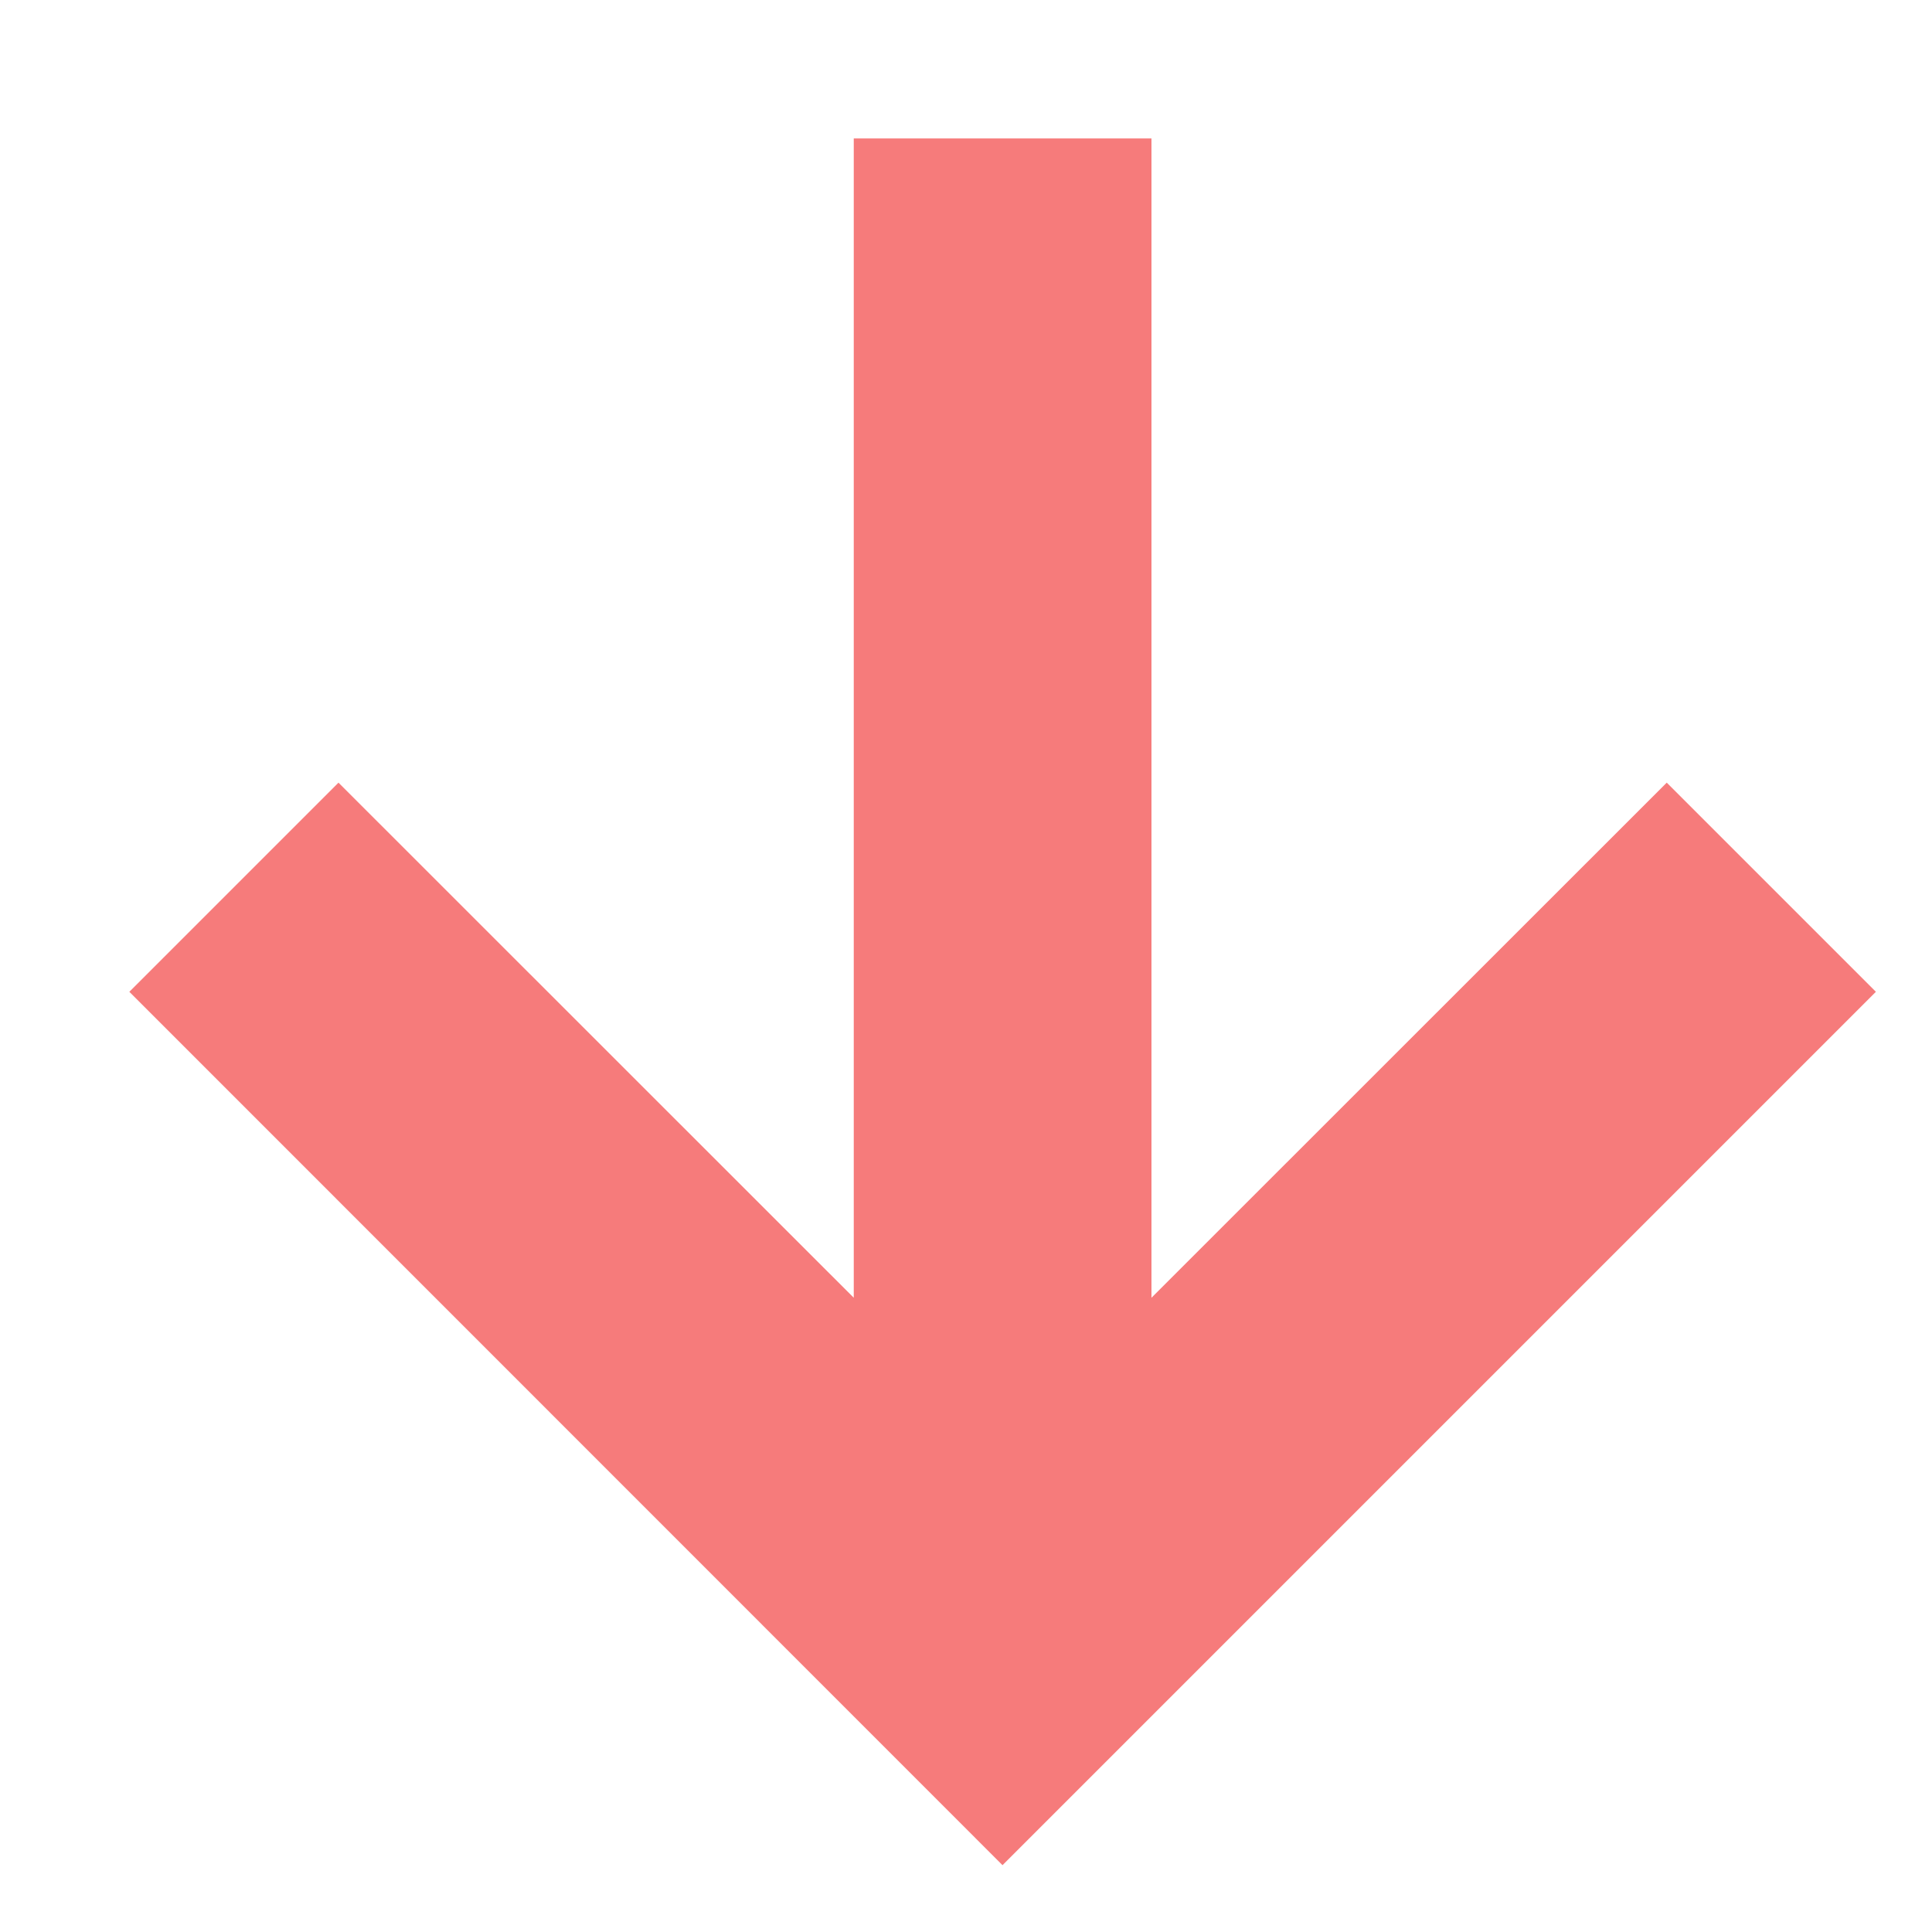
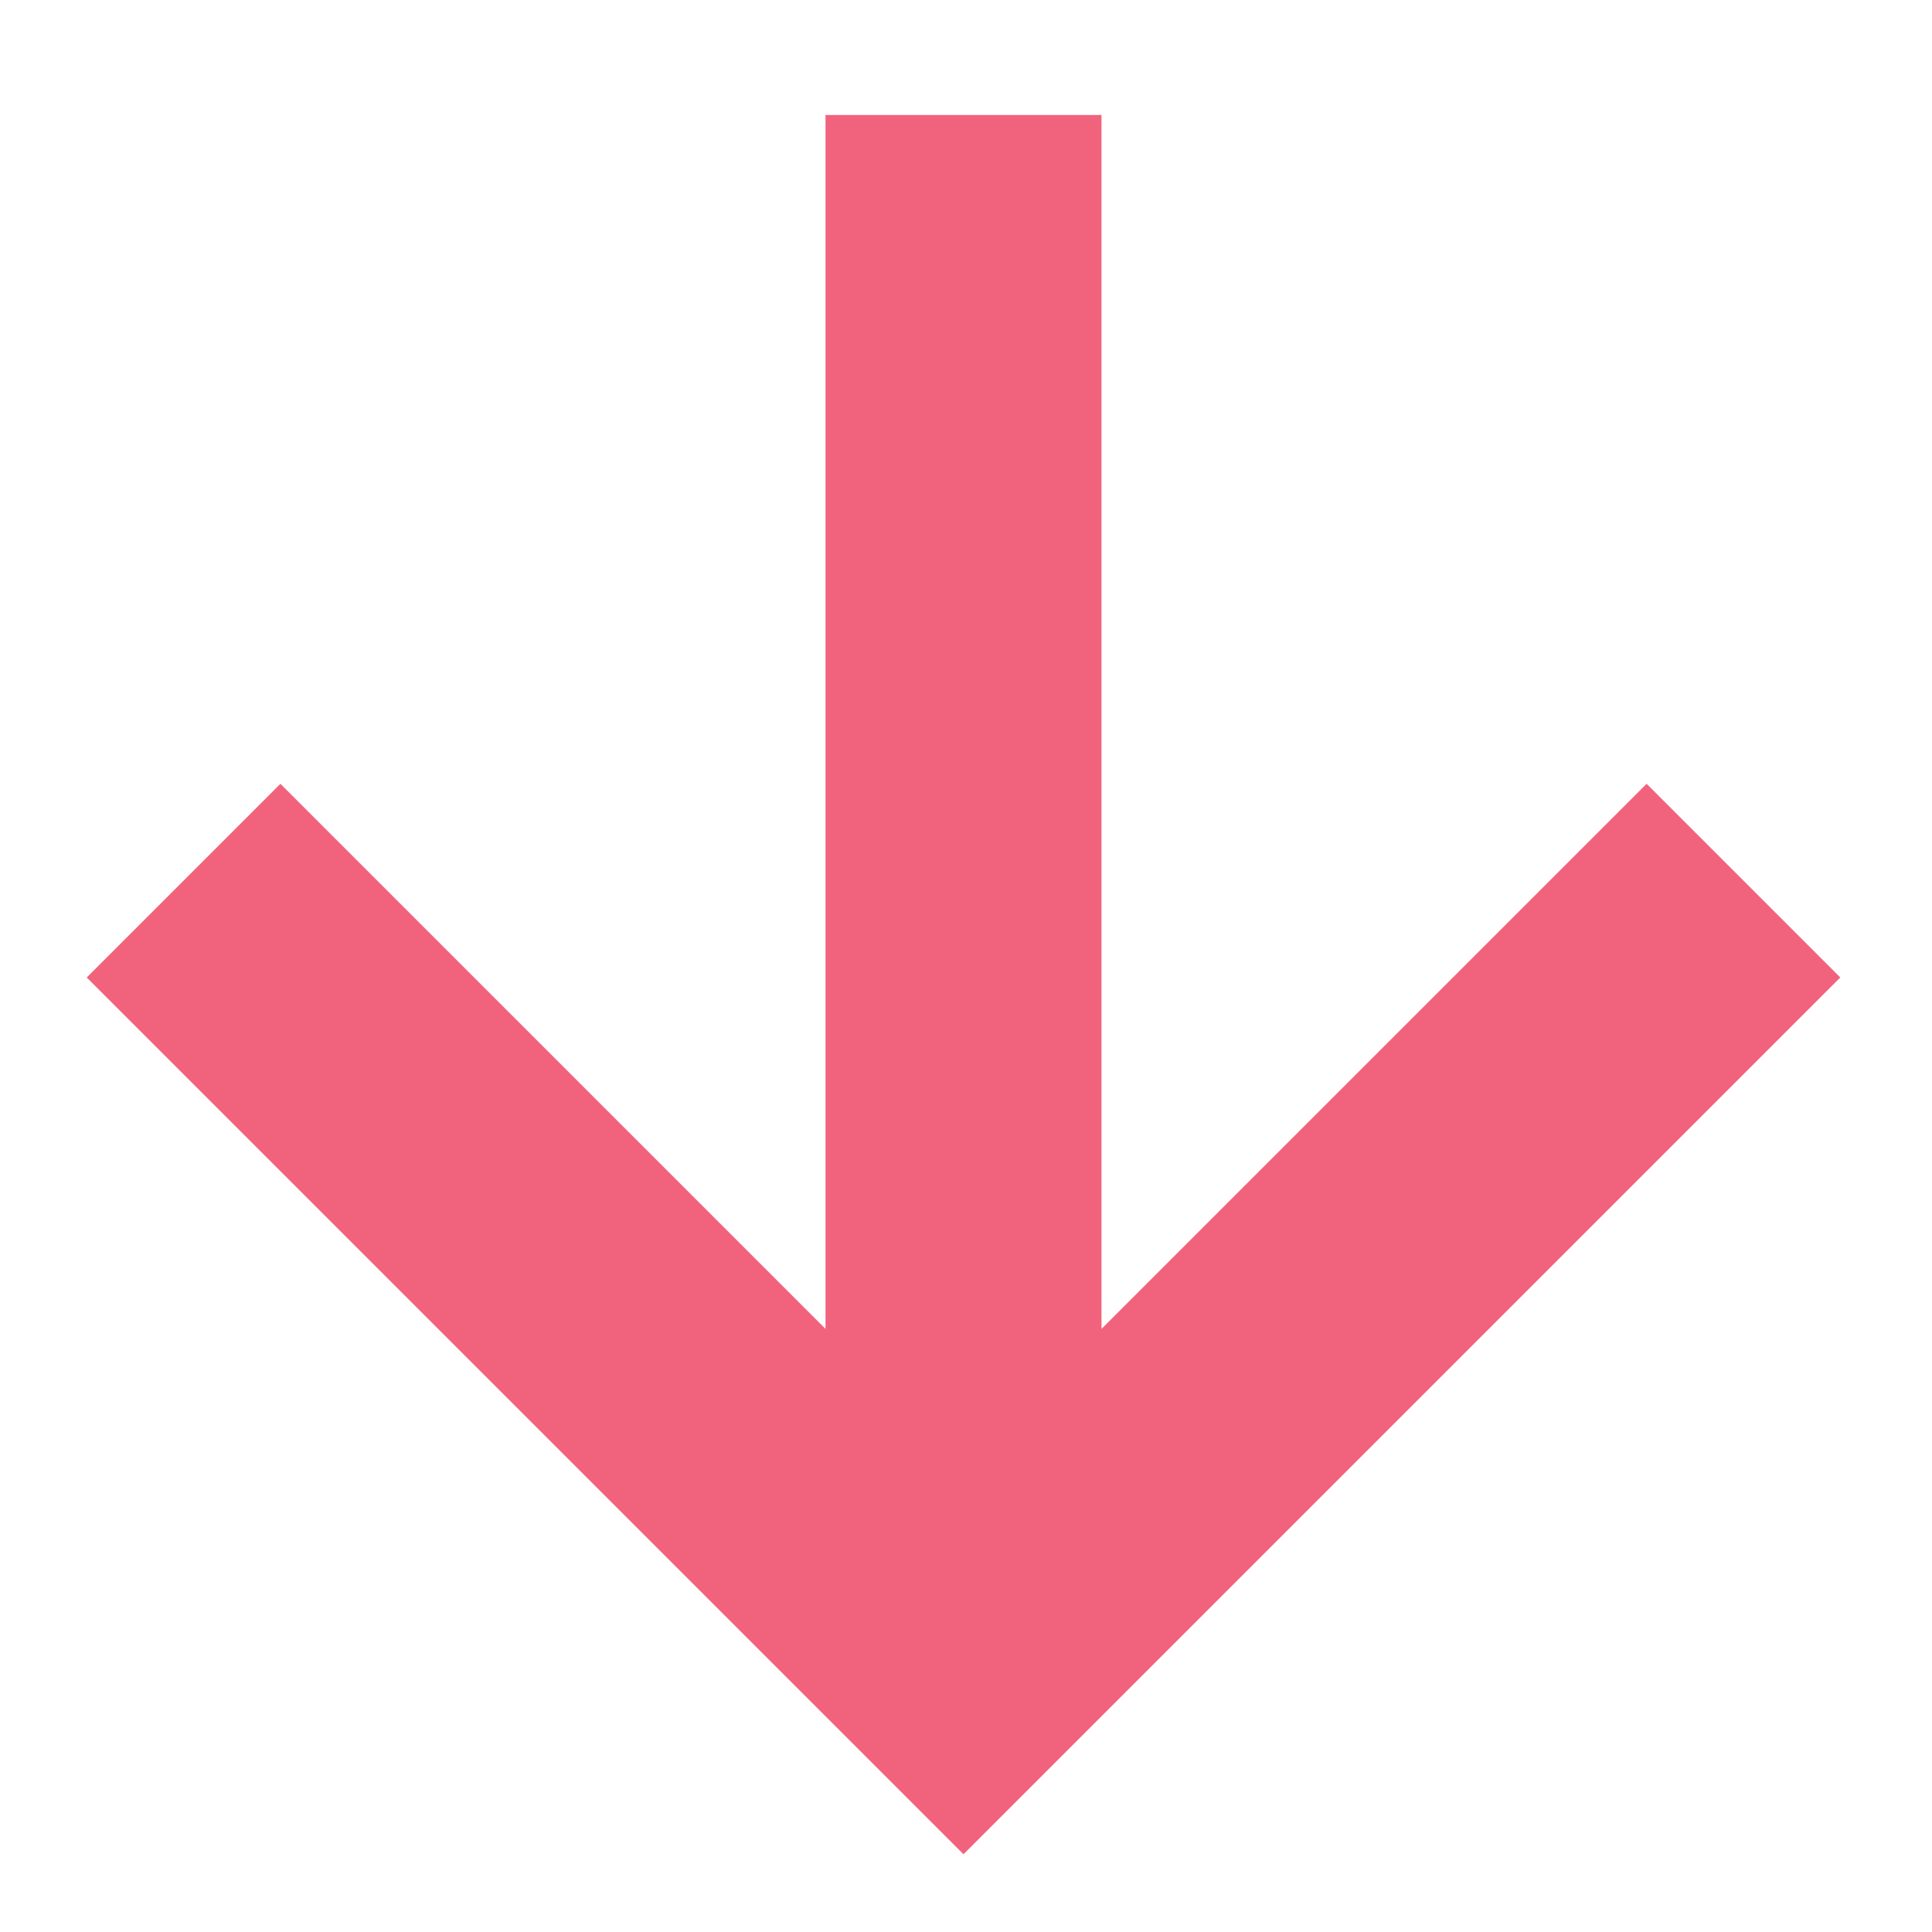
- <svg xmlns="http://www.w3.org/2000/svg" width="10px" height="10px" viewBox="0 0 10 10" version="1.1">
+ <svg xmlns="http://www.w3.org/2000/svg" width="14px" height="14px" viewBox="0 0 14 14" version="1.1">
  <defs />
  <g id="Symbols" stroke="none" stroke-width="1" fill="none" fill-rule="evenodd">
-     <g id="line-2" transform="translate(-915, -19)" fill="#F67B7B" stroke="#F67B7B" stroke-width="0.5">
-       <g id="Group-48" transform="translate(867, 14)">
-         <polygon id="Shape" transform="translate(53.18947, 10.13326) scale(1, -1) translate(-53.18947, -10.13326) " points="52.669 14.3 52.669 7.946 49.752 10.862 49.023 10.133 53.189 5.966 57.356 10.133 56.627 10.862 53.71 7.946 53.71 14.3" />
+     <g id="line-2" transform="translate(-936, -20)" fill="#F1637D" stroke="#F1637D" stroke-width="0.5">
+       <g id="Group-46" transform="translate(880, 16)">
+         <polygon id="Shape" transform="translate(62.98145, 11.08311) scale(-1, -1) translate(-62.98145, -11.08311) " points="62.231 17.083 62.231 7.933 58.031 12.133 56.981 11.083 62.981 5.083 68.981 11.083 67.931 12.133 63.731 7.933 63.731 17.083" />
      </g>
    </g>
  </g>
</svg>
